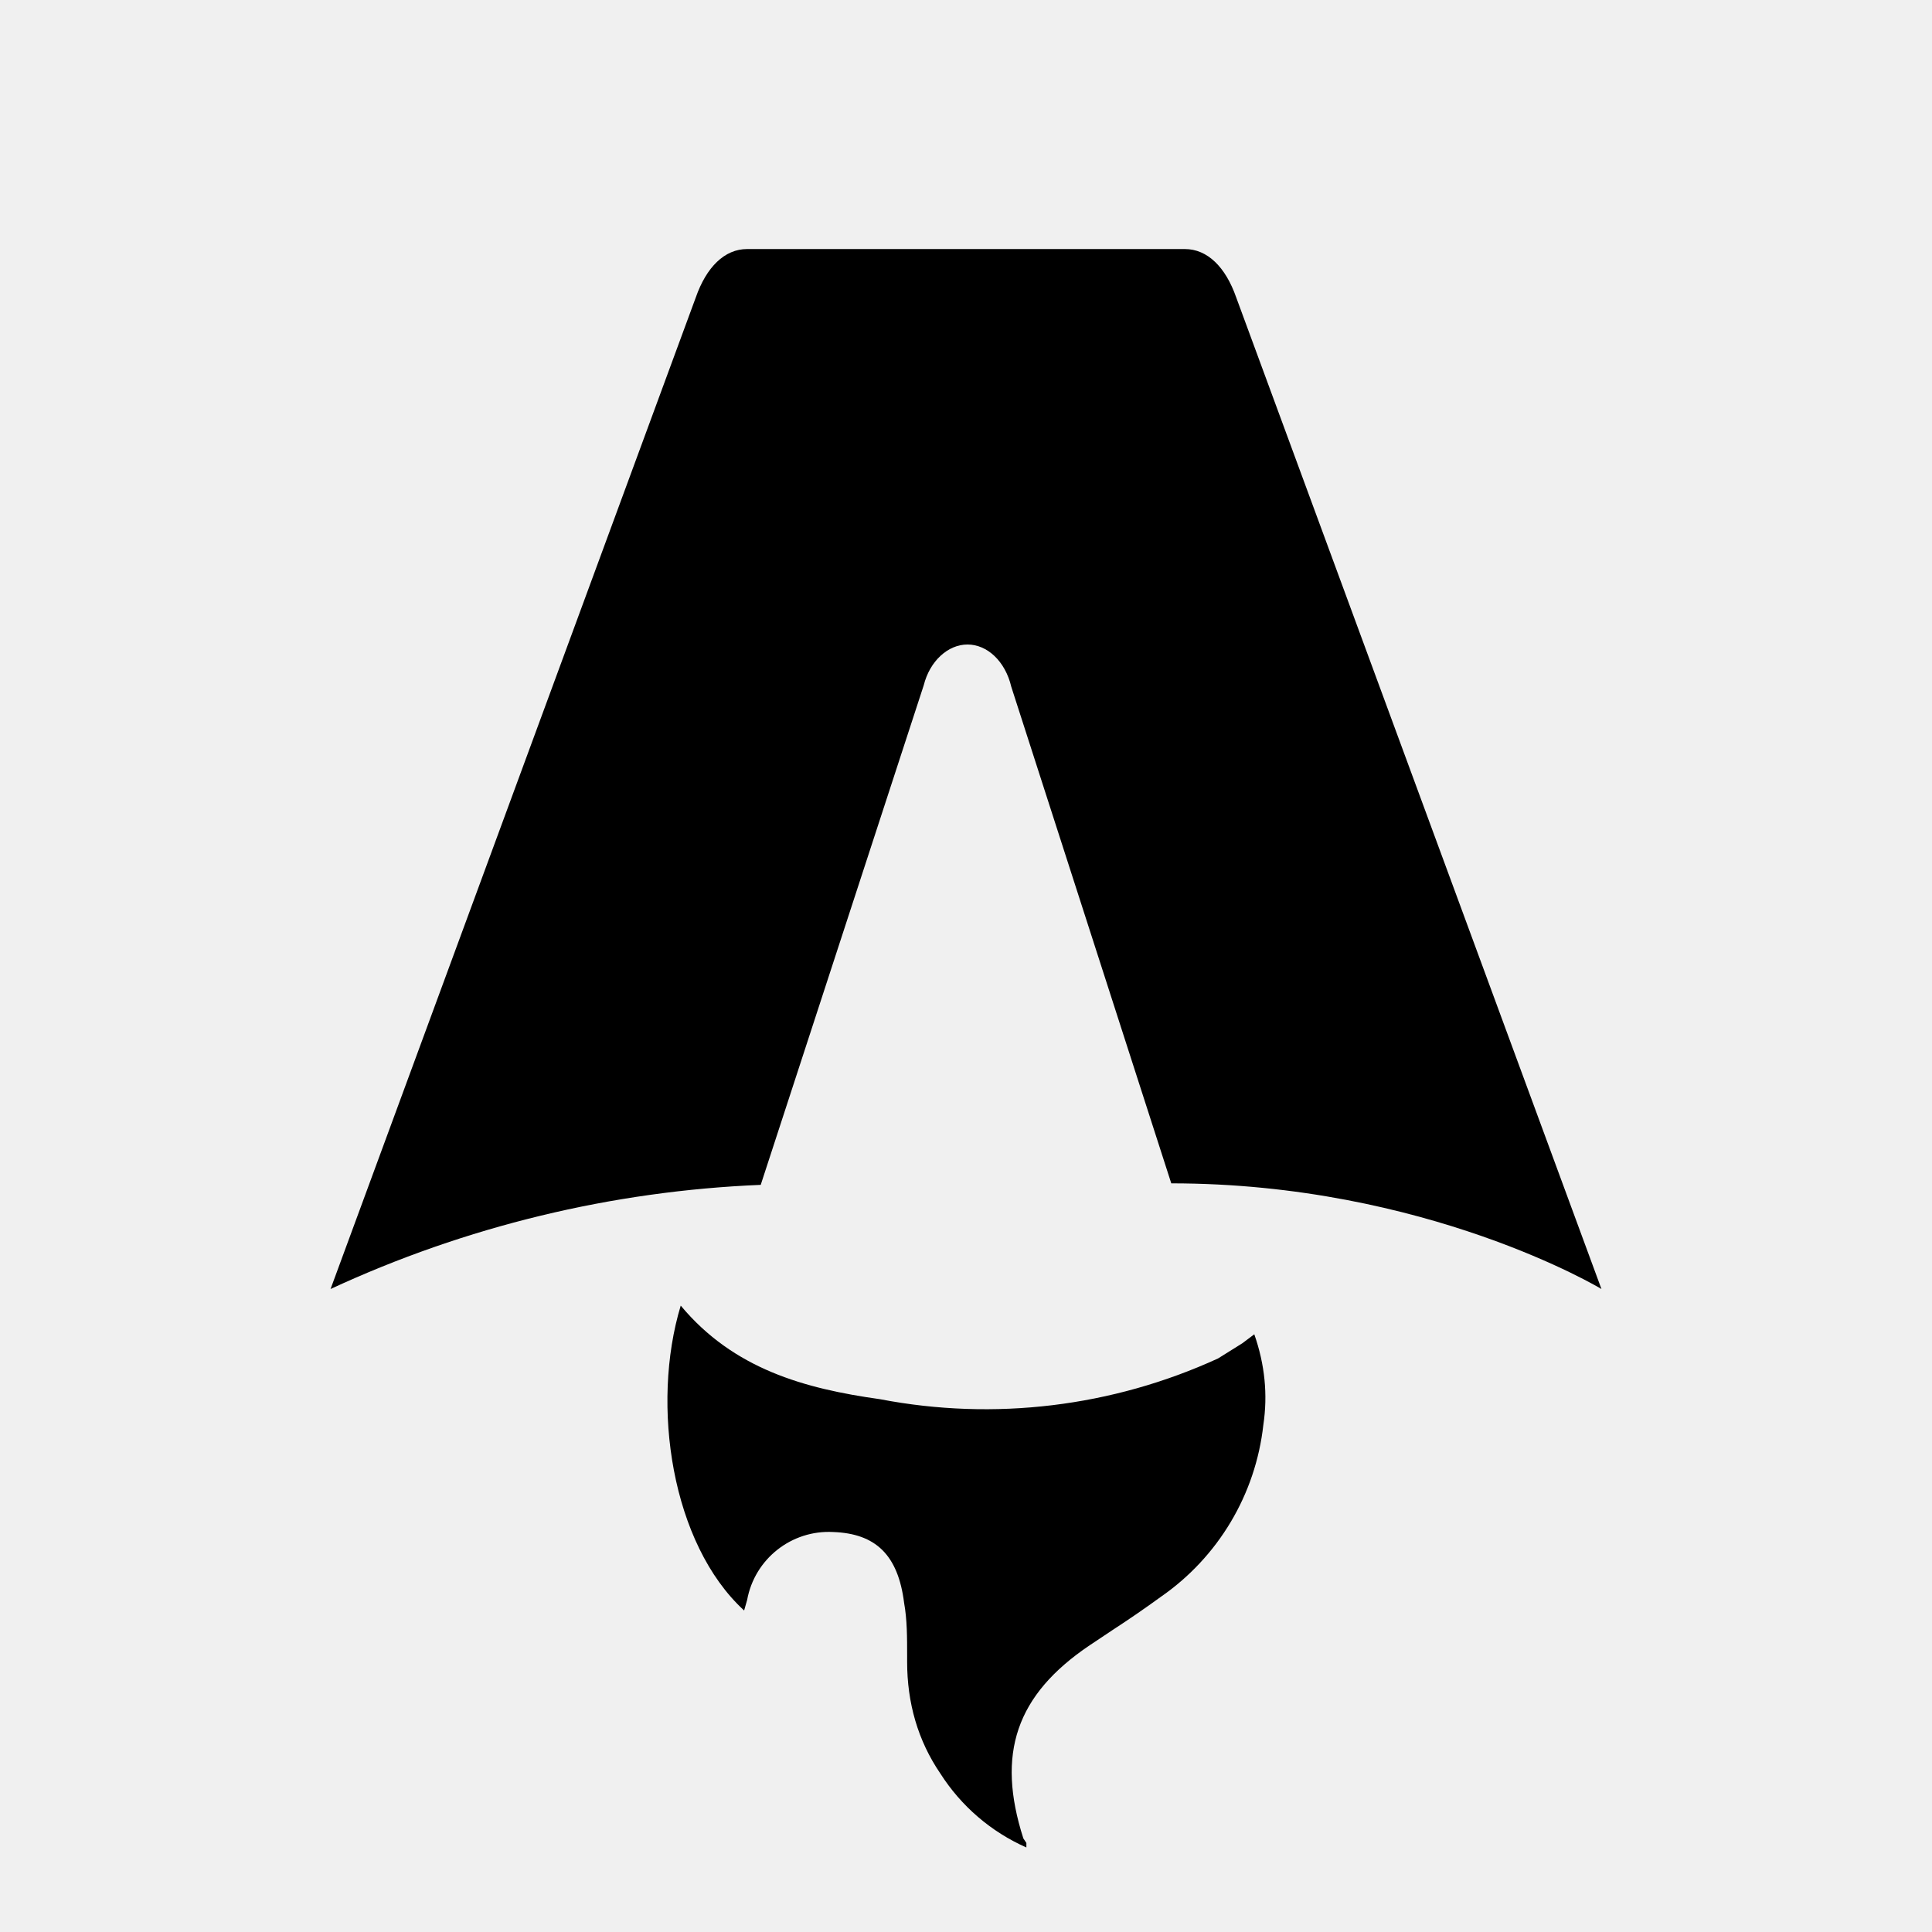
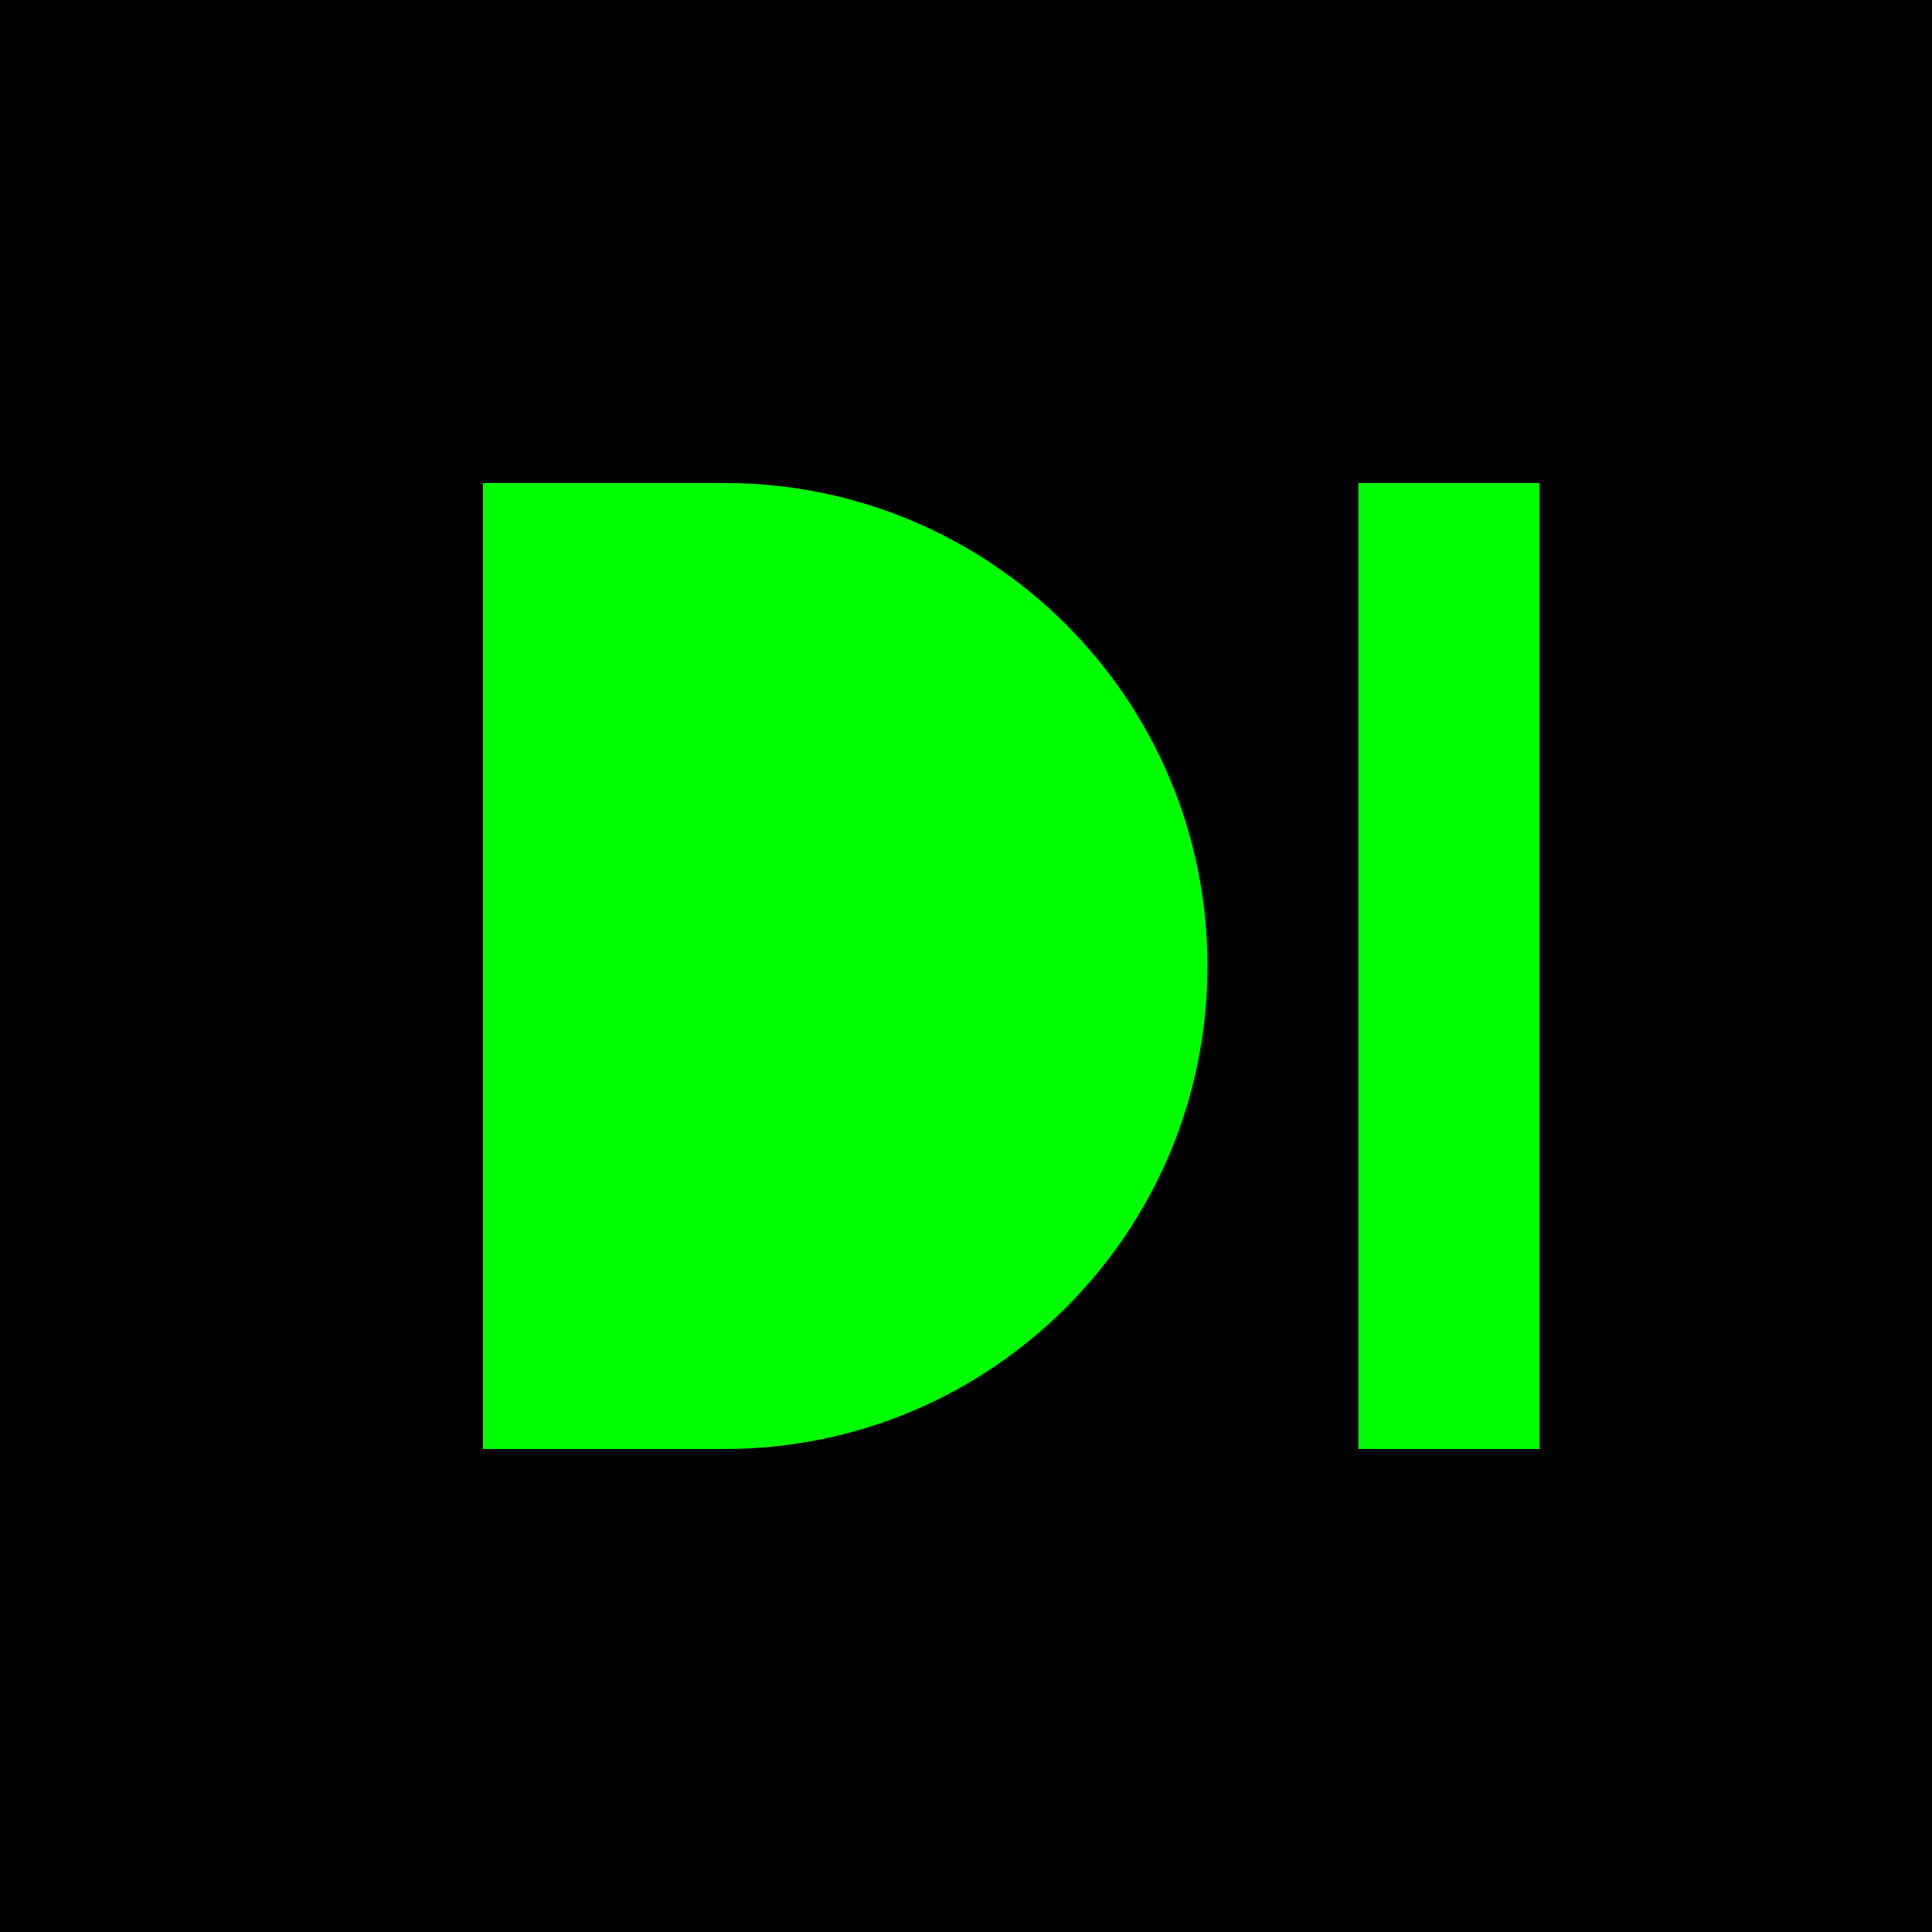
- <svg xmlns="http://www.w3.org/2000/svg" fill="none" viewBox="0 0 128 128">
-   <path d="M50.4 78.5a75.1 75.1 0 0 0-28.5 6.9l24.2-65.7c.7-2 1.9-3.2 3.4-3.2h29c1.5 0 2.7 1.2 3.4 3.2l24.2 65.7s-11.6-7-28.5-7L67 45.5c-.4-1.7-1.6-2.8-2.9-2.8-1.3 0-2.5 1.1-2.9 2.7L50.4 78.5Zm-1.1 28.2Zm-4.2-20.2c-2 6.6-.6 15.8 4.2 20.2a17.5 17.5 0 0 1 .2-.7 5.5 5.5 0 0 1 5.7-4.5c2.8.1 4.3 1.5 4.7 4.7.2 1.1.2 2.3.2 3.5v.4c0 2.7.7 5.2 2.2 7.4a13 13 0 0 0 5.7 4.9v-.3l-.2-.3c-1.8-5.6-.5-9.5 4.4-12.8l1.5-1a73 73 0 0 0 3.2-2.2 16 16 0 0 0 6.8-11.4c.3-2 .1-4-.6-6l-.8.6-1.6 1a37 37 0 0 1-22.4 2.7c-5-.7-9.7-2-13.2-6.2Z" />
-   <style>
-         path { fill: #000; }
-         @media (prefers-color-scheme: dark) {
-             path { fill: #FFF; }
-         }
-     </style>
+ <svg xmlns="http://www.w3.org/2000/svg" width="32" height="32" viewBox="0 0 32 32" fill="none">
+   <rect width="32" height="32" fill="#000000" />
+   <path d="M8 8V24H12C16.418 24 20 20.418 20 16C20 11.582 16.418 8 12 8H8Z" fill="#00FF00" />
+   <path d="M24 8V24" stroke="#00FF00" stroke-width="3" />
</svg>
